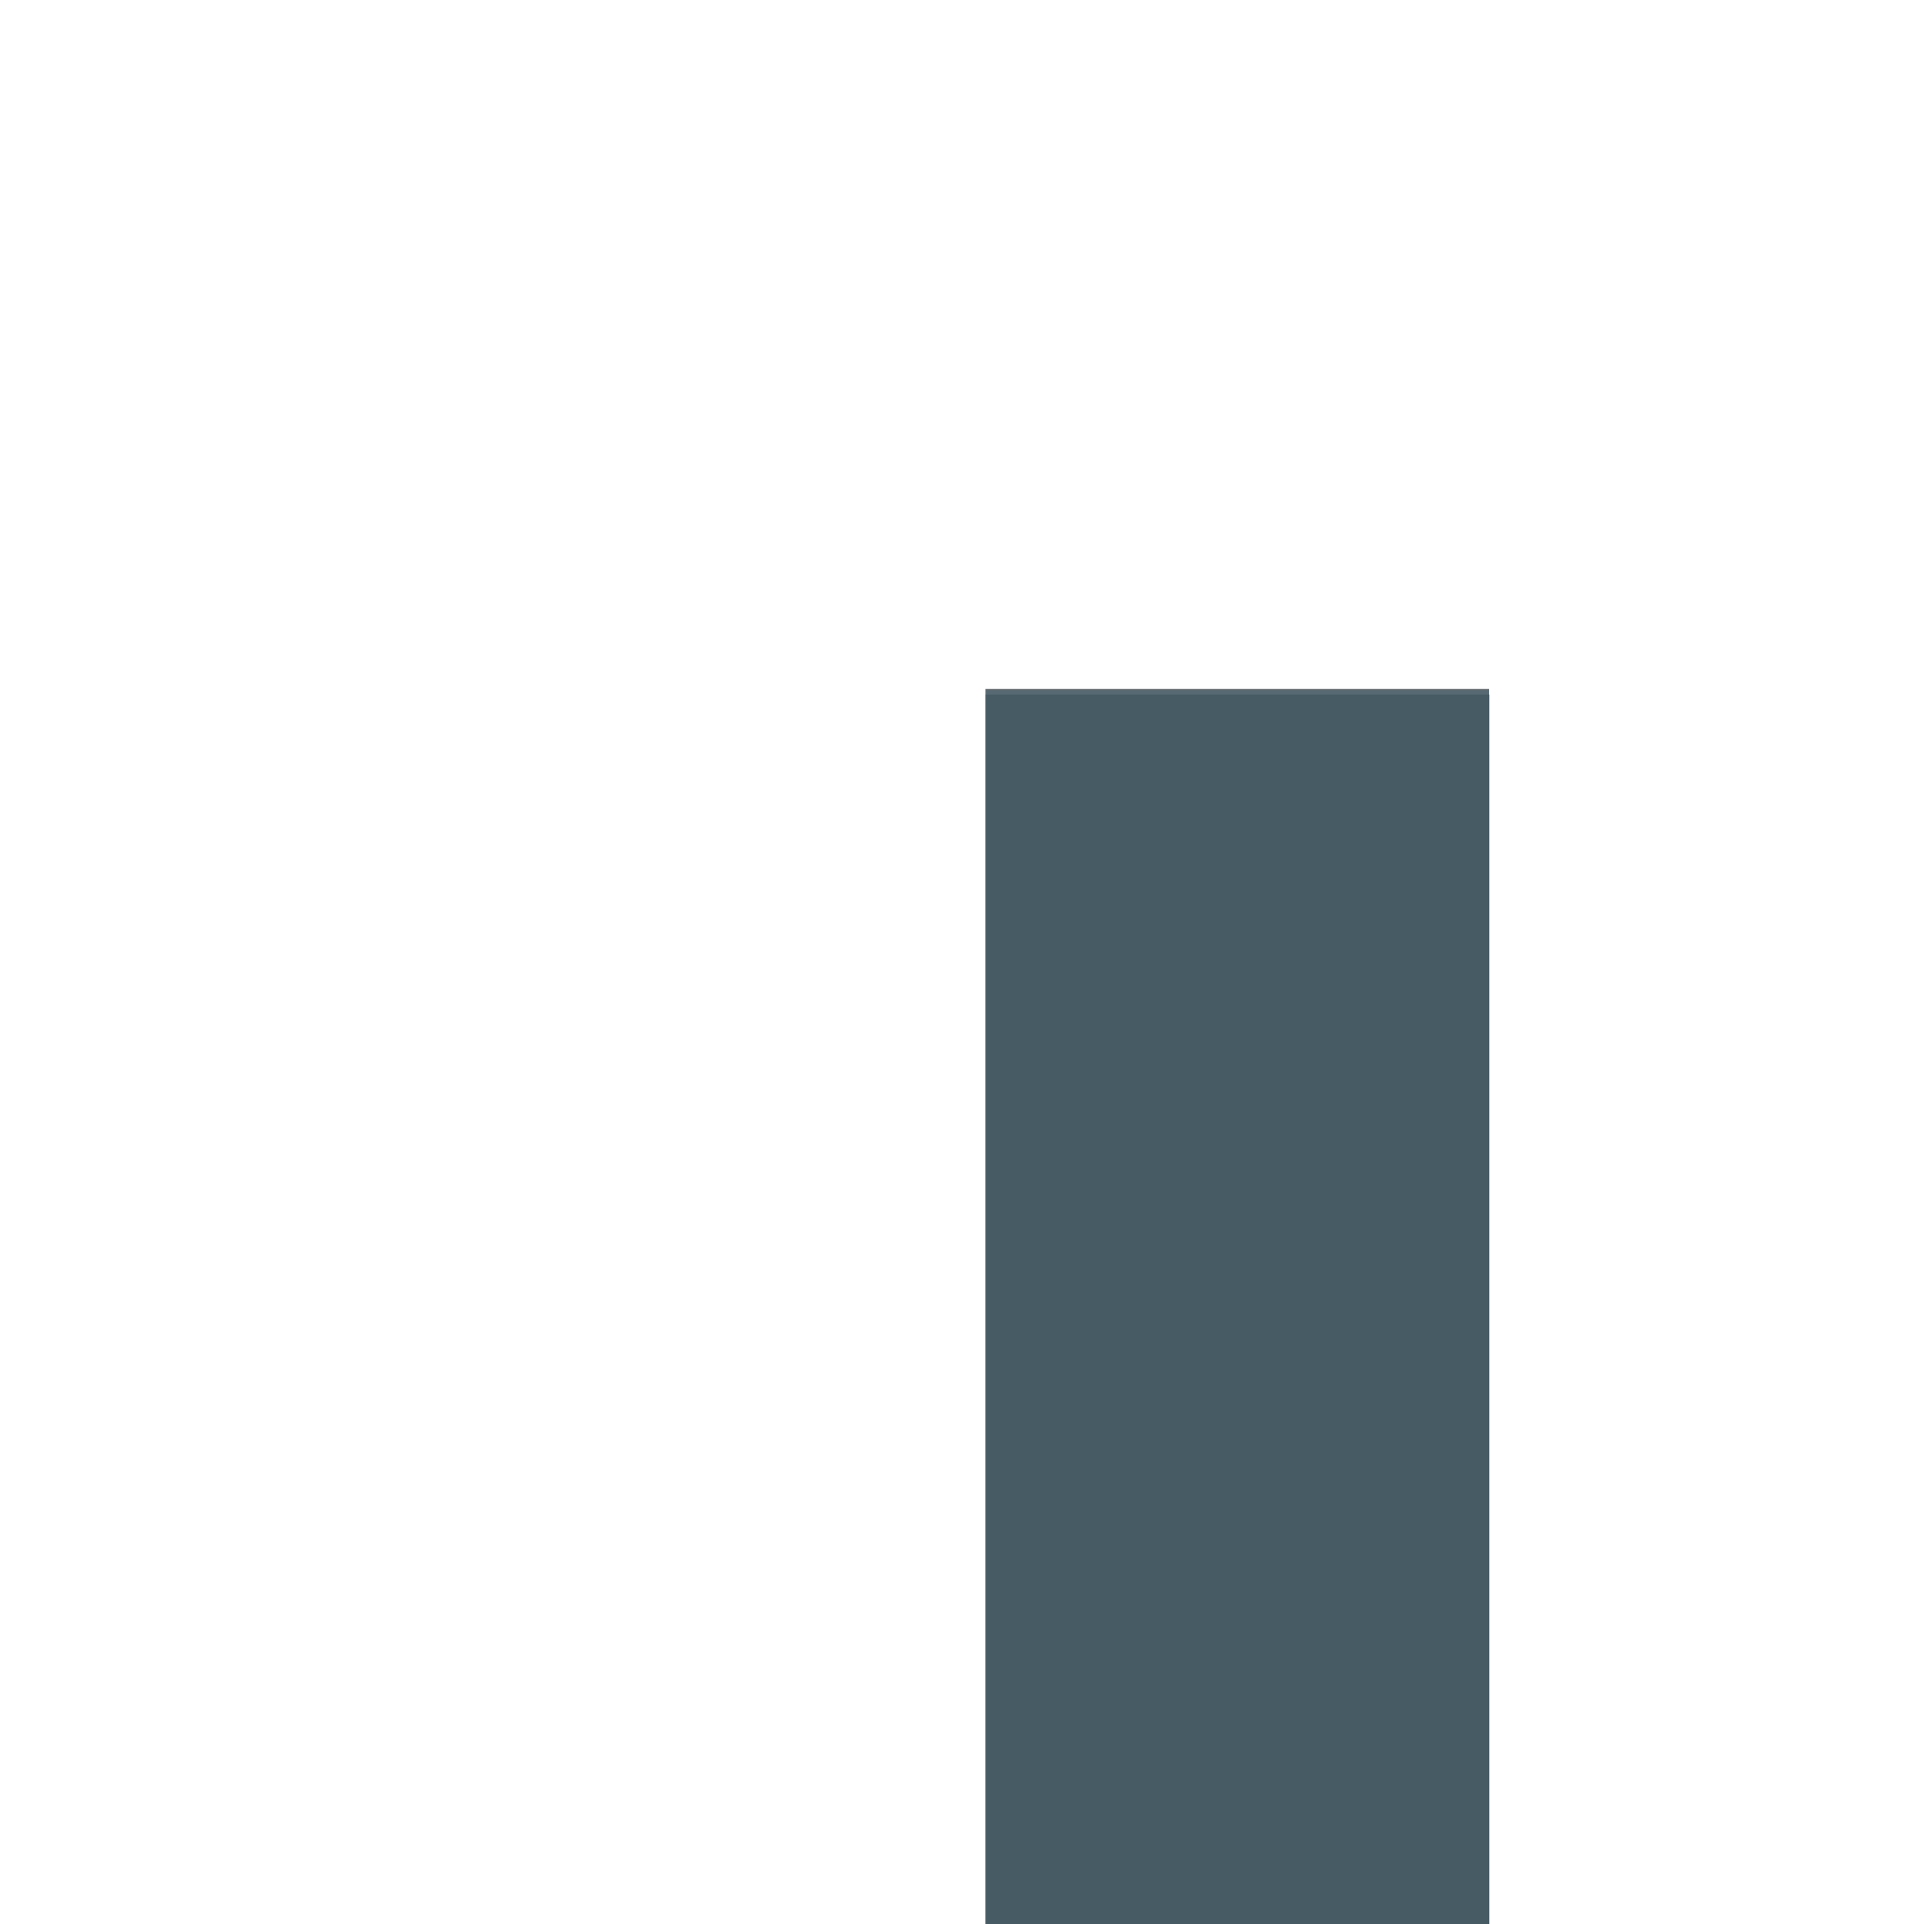
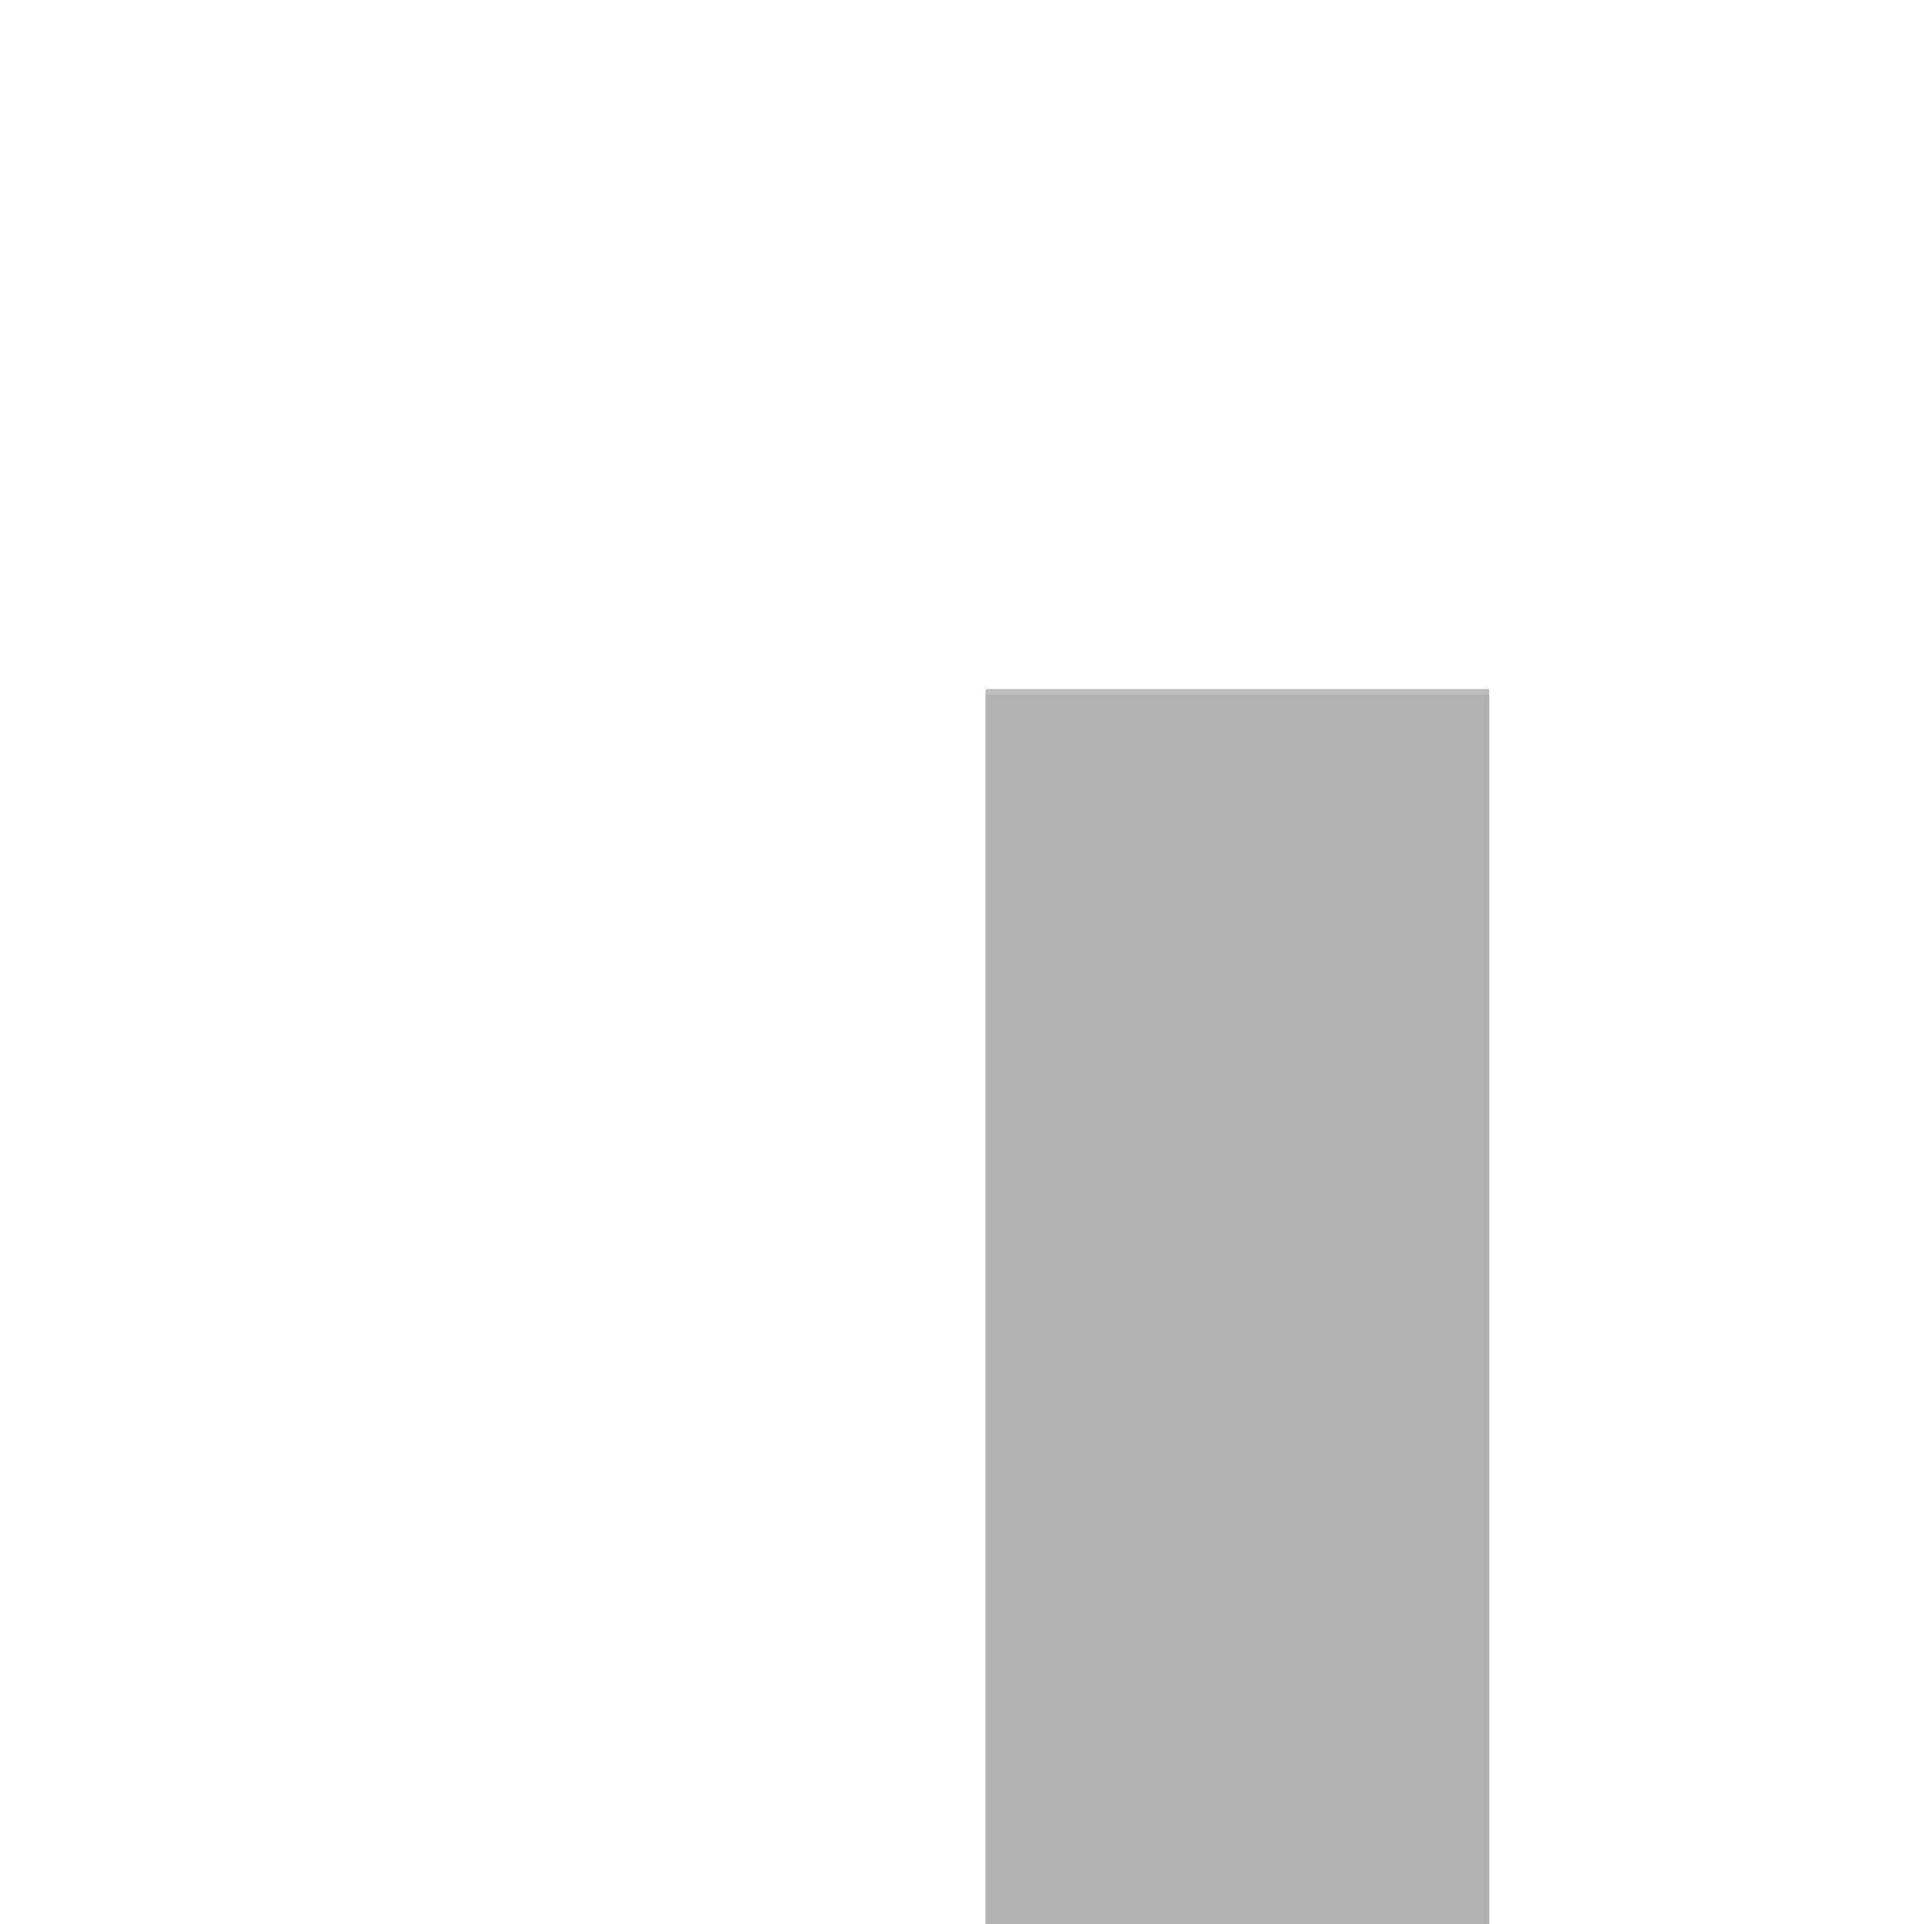
<svg xmlns="http://www.w3.org/2000/svg" viewBox="0 0 230 229" fill="none">
-   <path d="M177.279 541.912H117.323L-123.816 176.25V541.912H-183.772V82.034H-123.816L117.323 447.038V82.034H177.279V541.912Z" fill="#455A64" fill-opacity="0.9" />
-   <path d="M366.399 541.912L177.308 332.398V541.912H117.353V82.693H177.308V295.502L367.057 82.693H442.825L234.628 312.632L444.802 541.912H366.399Z" fill="#455A64" fill-opacity="0.9" />
+   <path d="M177.279 541.912H117.323L-123.816 176.25V541.912H-183.772V82.034H-123.816L117.323 447.038V82.034H177.279V541.912Z" fill="#AEAEAE" fill-opacity="0.8" />
+   <path d="M366.399 541.912L177.308 332.398V541.912H117.353V82.693H177.308V295.502L367.057 82.693H442.825L234.628 312.632L444.802 541.912H366.399Z" fill="#AEAEAE" fill-opacity="0.8" />
</svg>
